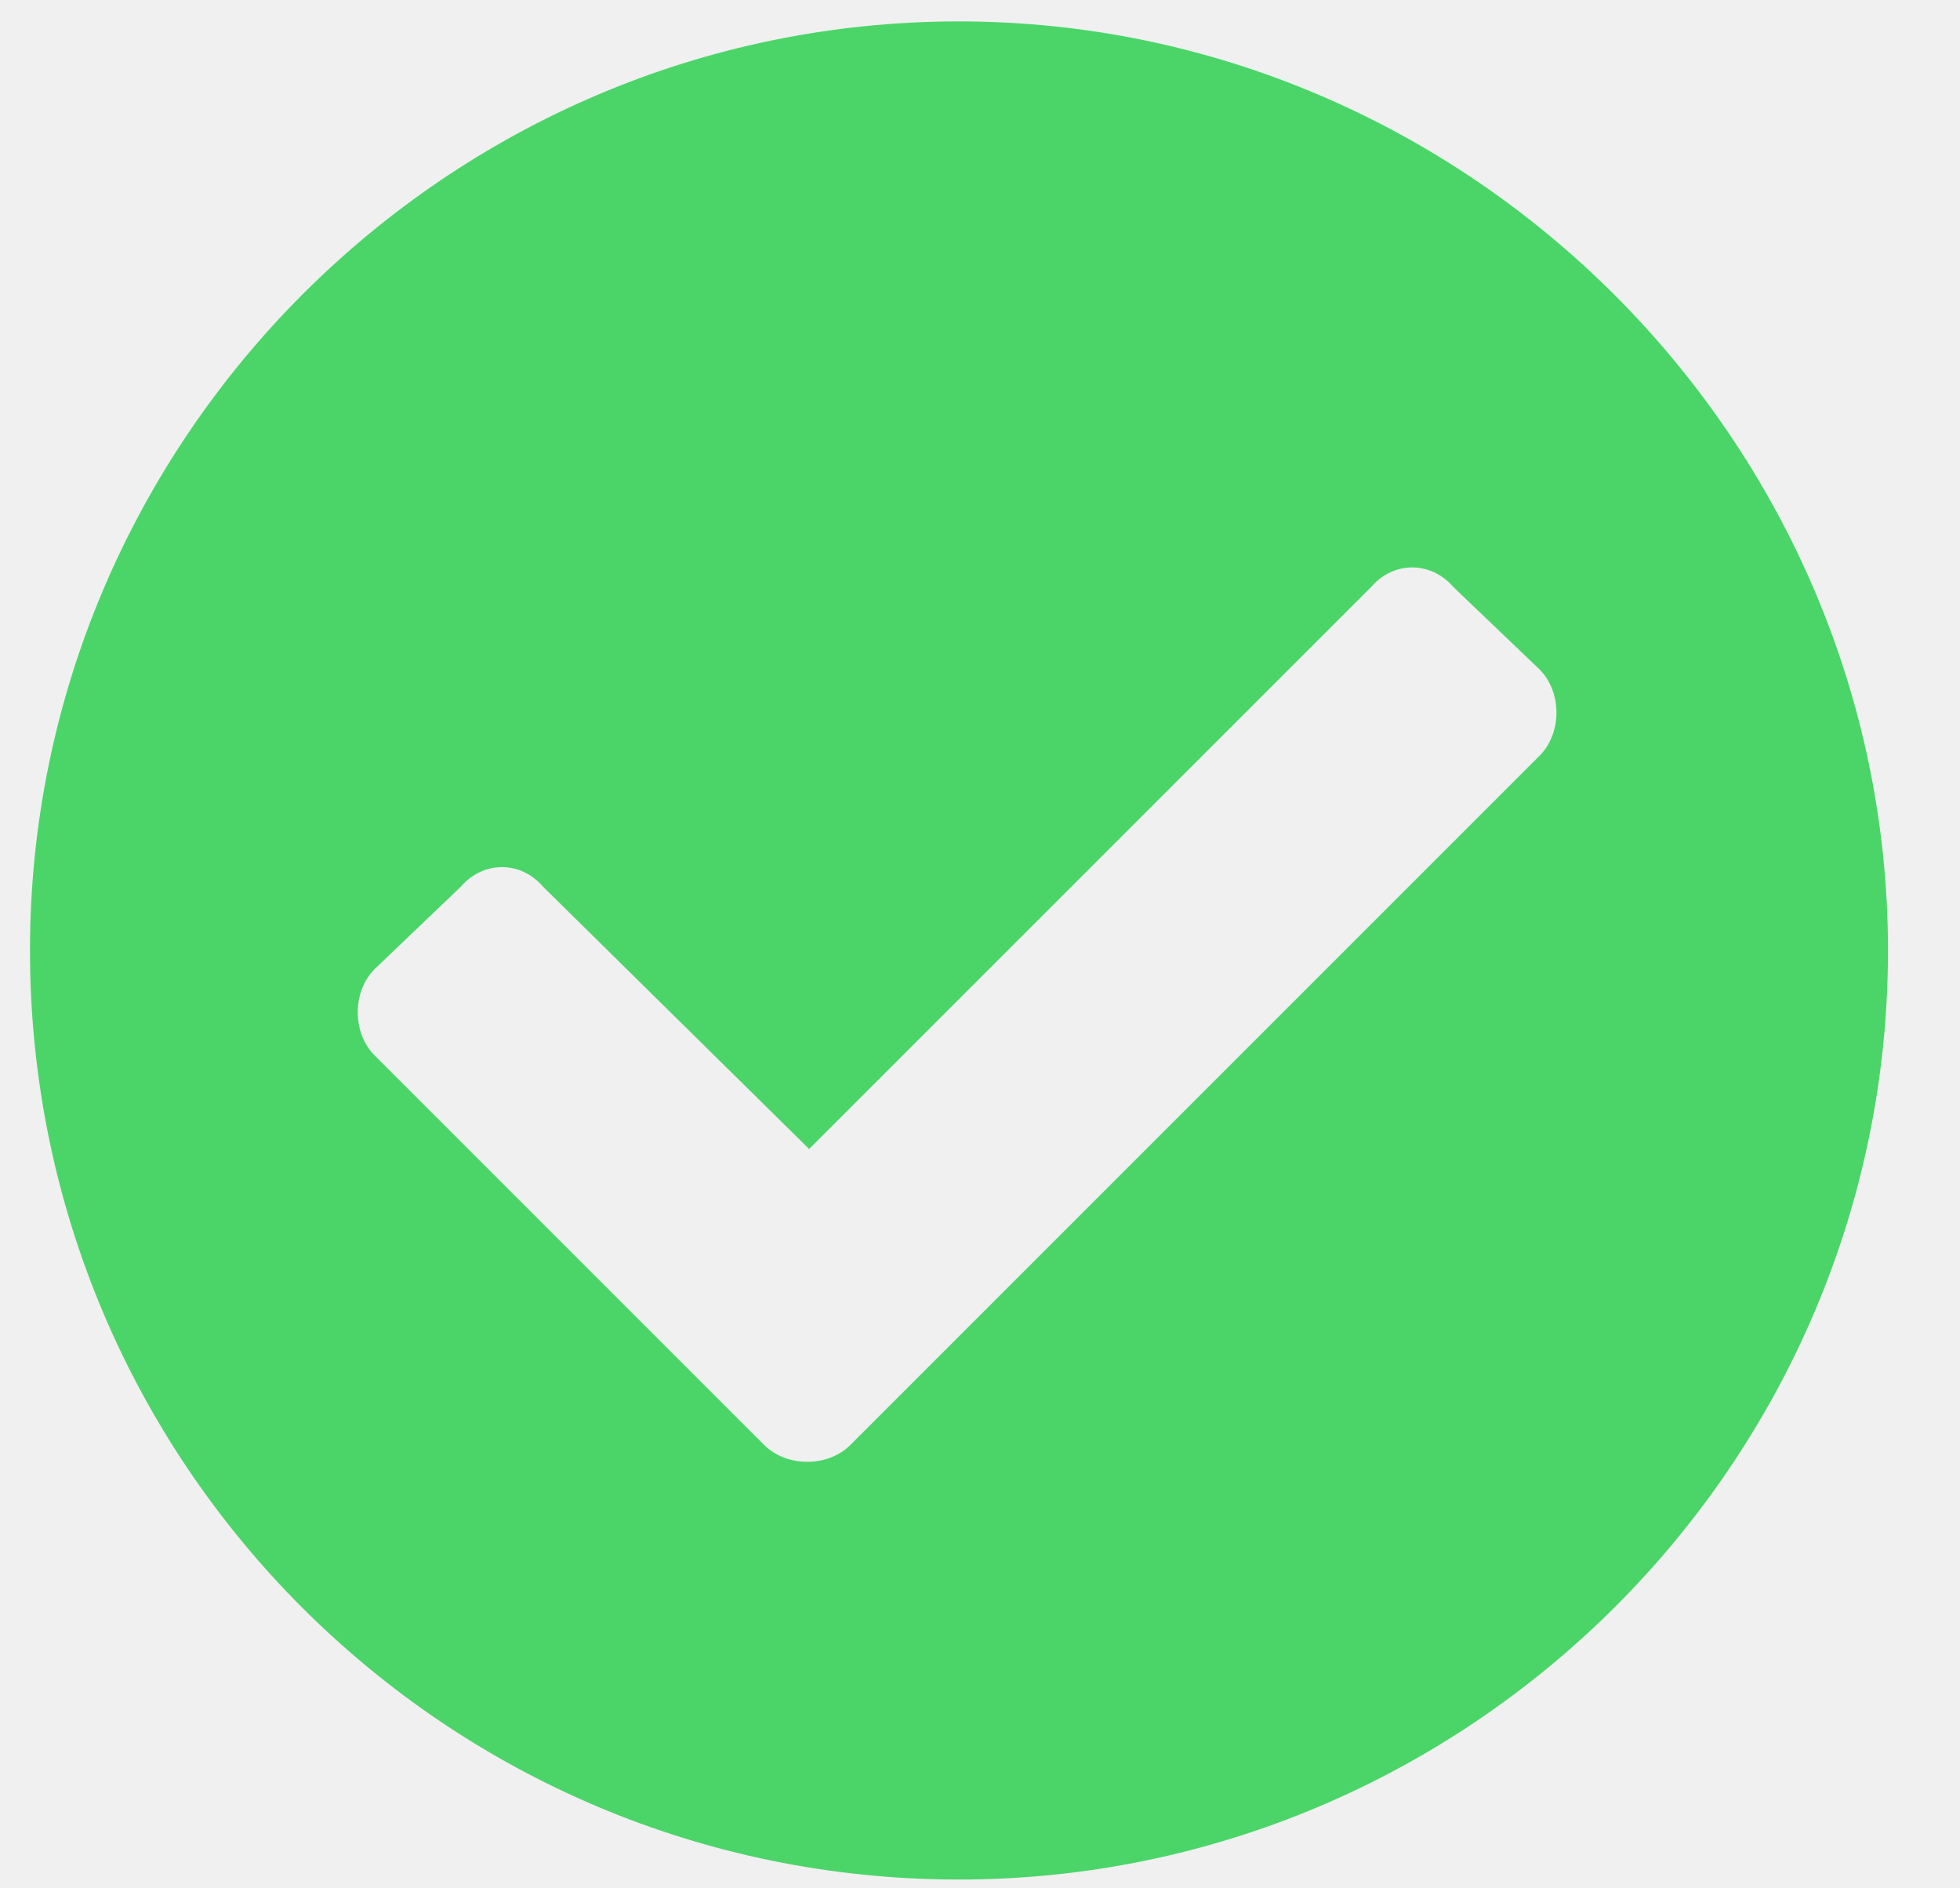
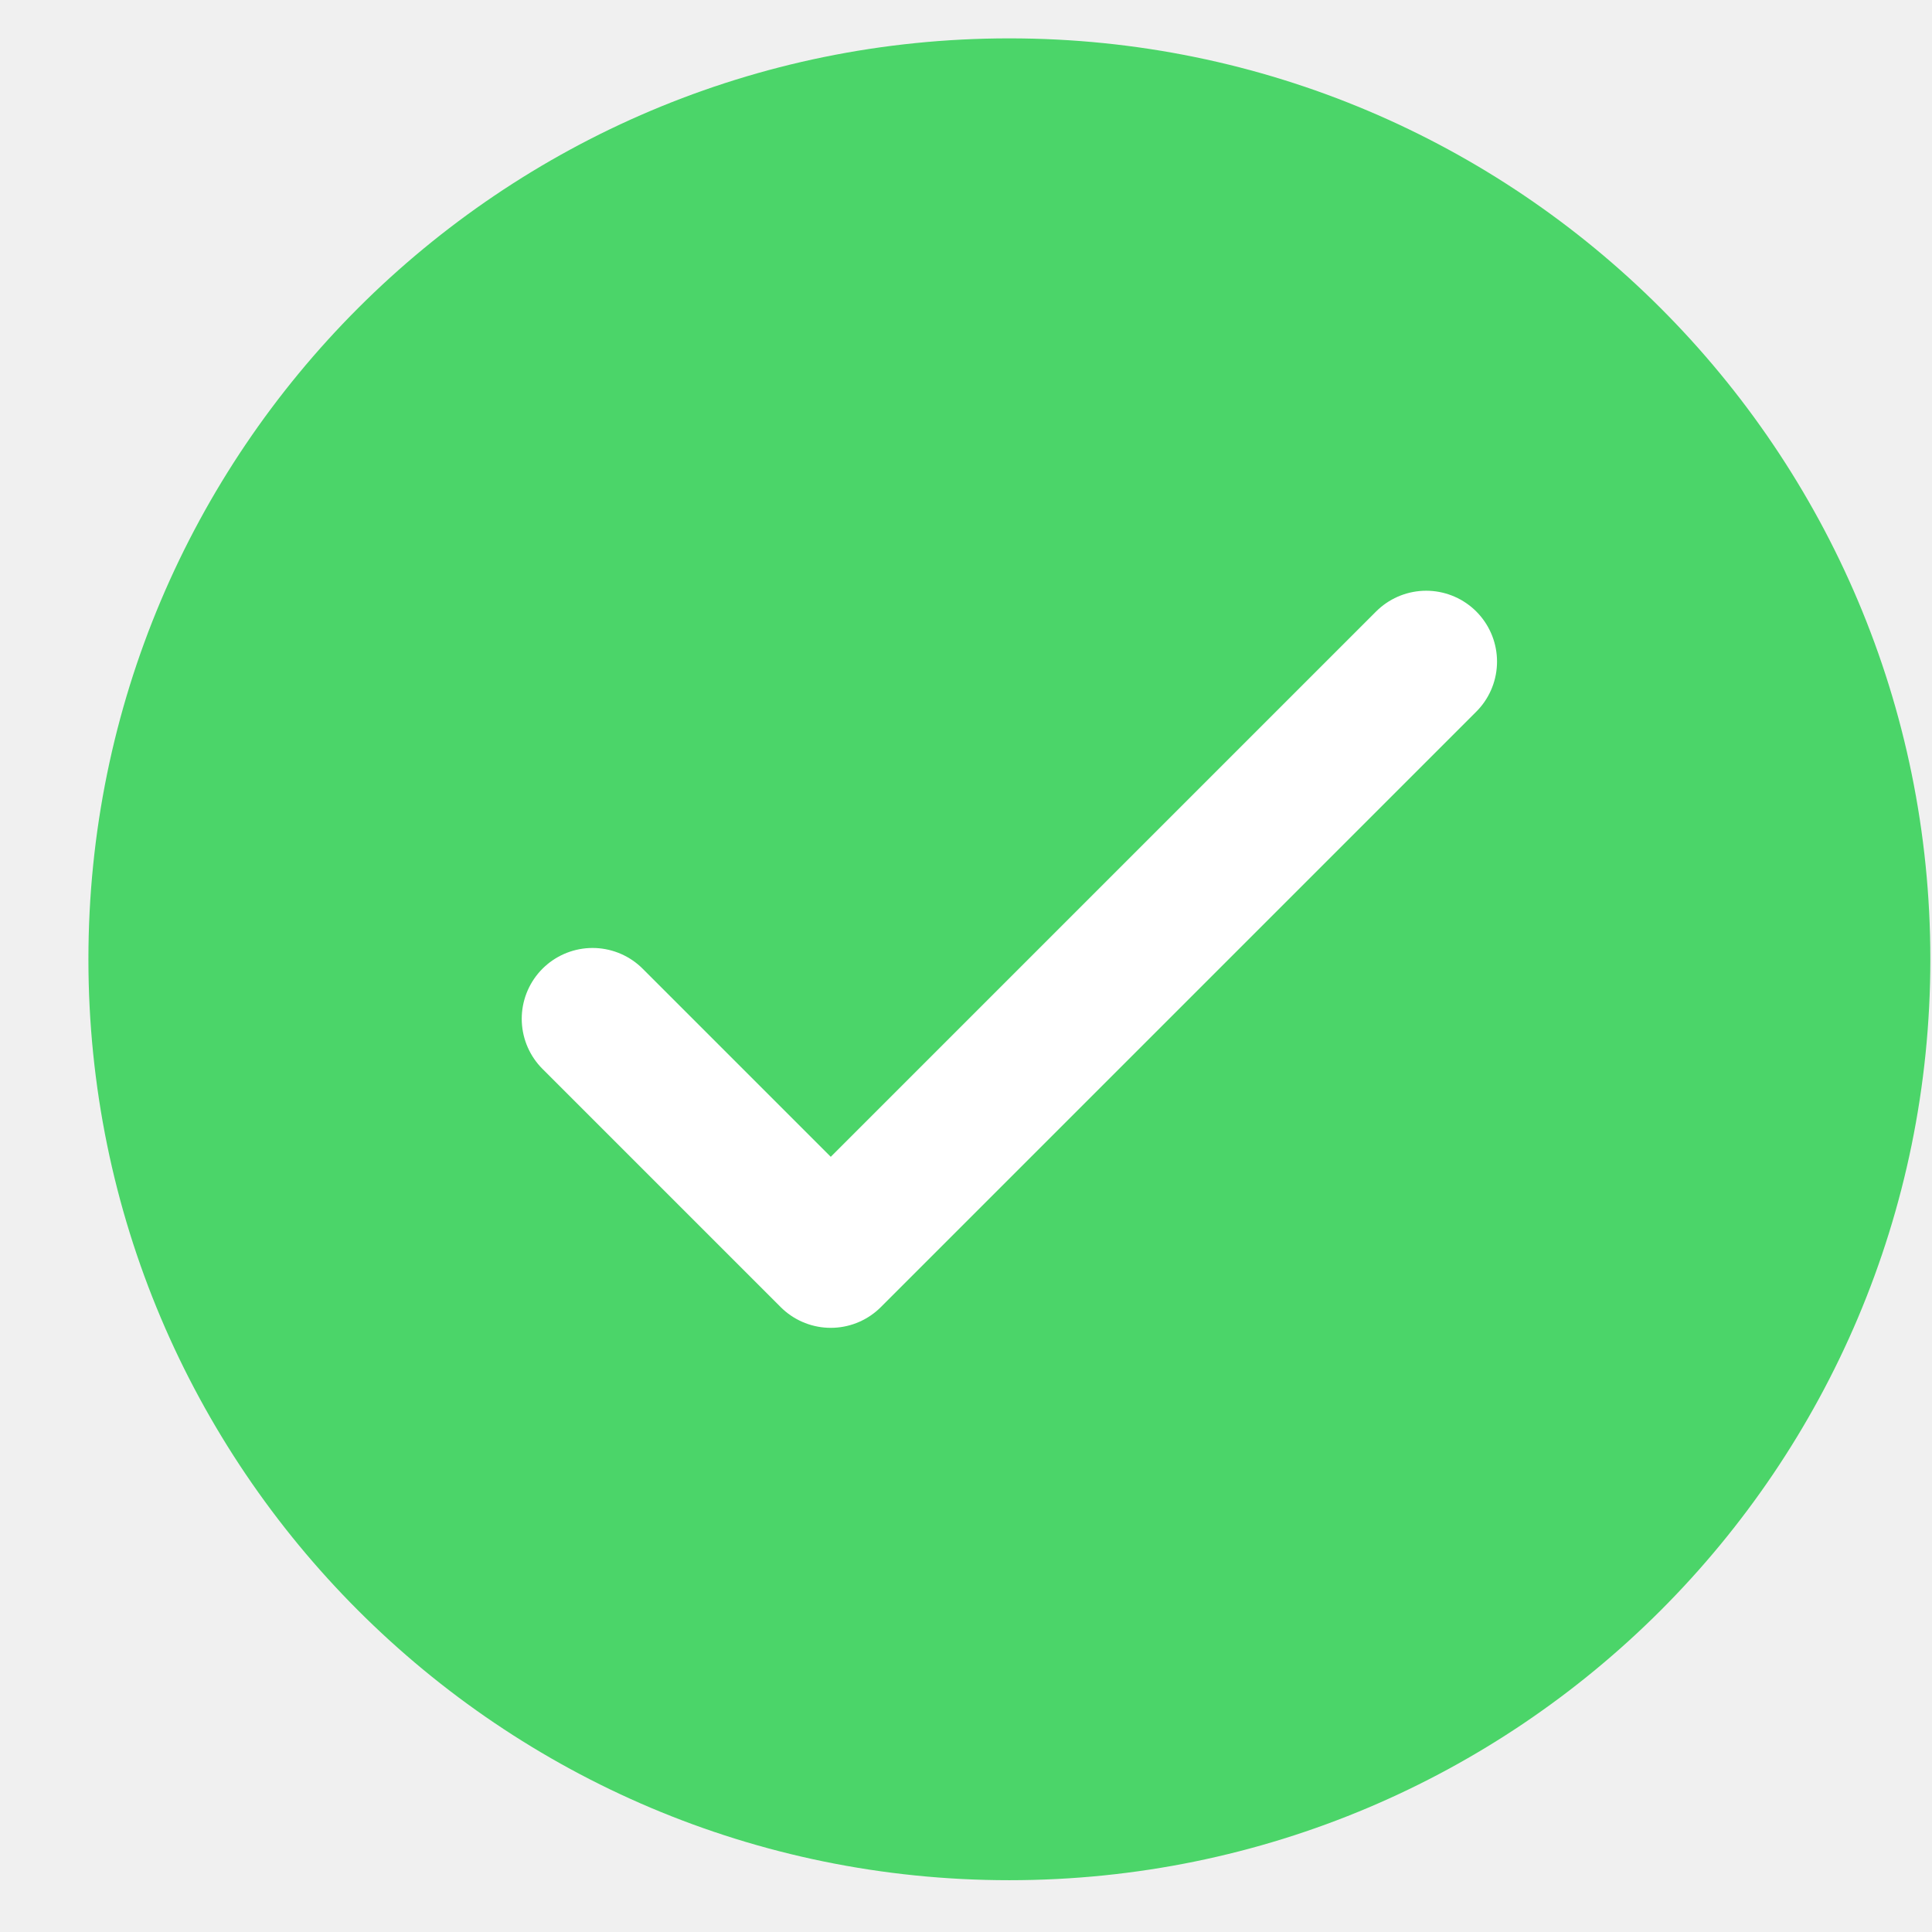
- <svg xmlns="http://www.w3.org/2000/svg" width="27" height="26" viewBox="0 0 27 26" fill="none">
-   <path d="M26.008 13.092C26.008 20.162 20.228 25.89 13.21 25.89C6.141 25.89 0.413 20.162 0.413 13.092C0.413 6.074 6.141 0.295 13.21 0.295C20.228 0.295 26.008 6.074 26.008 13.092ZM11.714 19.904L21.209 10.409C21.518 10.099 21.518 9.532 21.209 9.222L20.022 8.087C19.712 7.726 19.196 7.726 18.887 8.087L11.146 15.827L7.482 12.215C7.173 11.854 6.657 11.854 6.347 12.215L5.16 13.35C4.851 13.66 4.851 14.227 5.16 14.537L10.527 19.904C10.837 20.213 11.404 20.213 11.714 19.904Z" fill="#4BD569" />
+ <svg xmlns="http://www.w3.org/2000/svg" width="21" height="21" viewBox="0 0 21 21" fill="none">
+   <g clip-path="url(#clip0_686_993)">
+     <path d="M10.971 20.437C16.5 20.437 20.982 15.956 20.982 10.427C20.982 4.898 16.5 0.417 10.971 0.417C5.443 0.417 0.961 4.898 0.961 10.427C0.961 15.956 5.443 20.437 10.971 20.437Z" fill="#4BD569" />
+     <path d="M6.441 11.074L9.03 13.663L15.502 7.191" stroke="white" stroke-width="1.54" stroke-linecap="round" stroke-linejoin="round" />
+   </g>
+   <defs>
+     <clipPath id="clip0_686_993">
+       <rect width="20.021" height="20.021" fill="white" transform="translate(0.960938 0.416748)" />
+     </clipPath>
+   </defs>
</svg>
